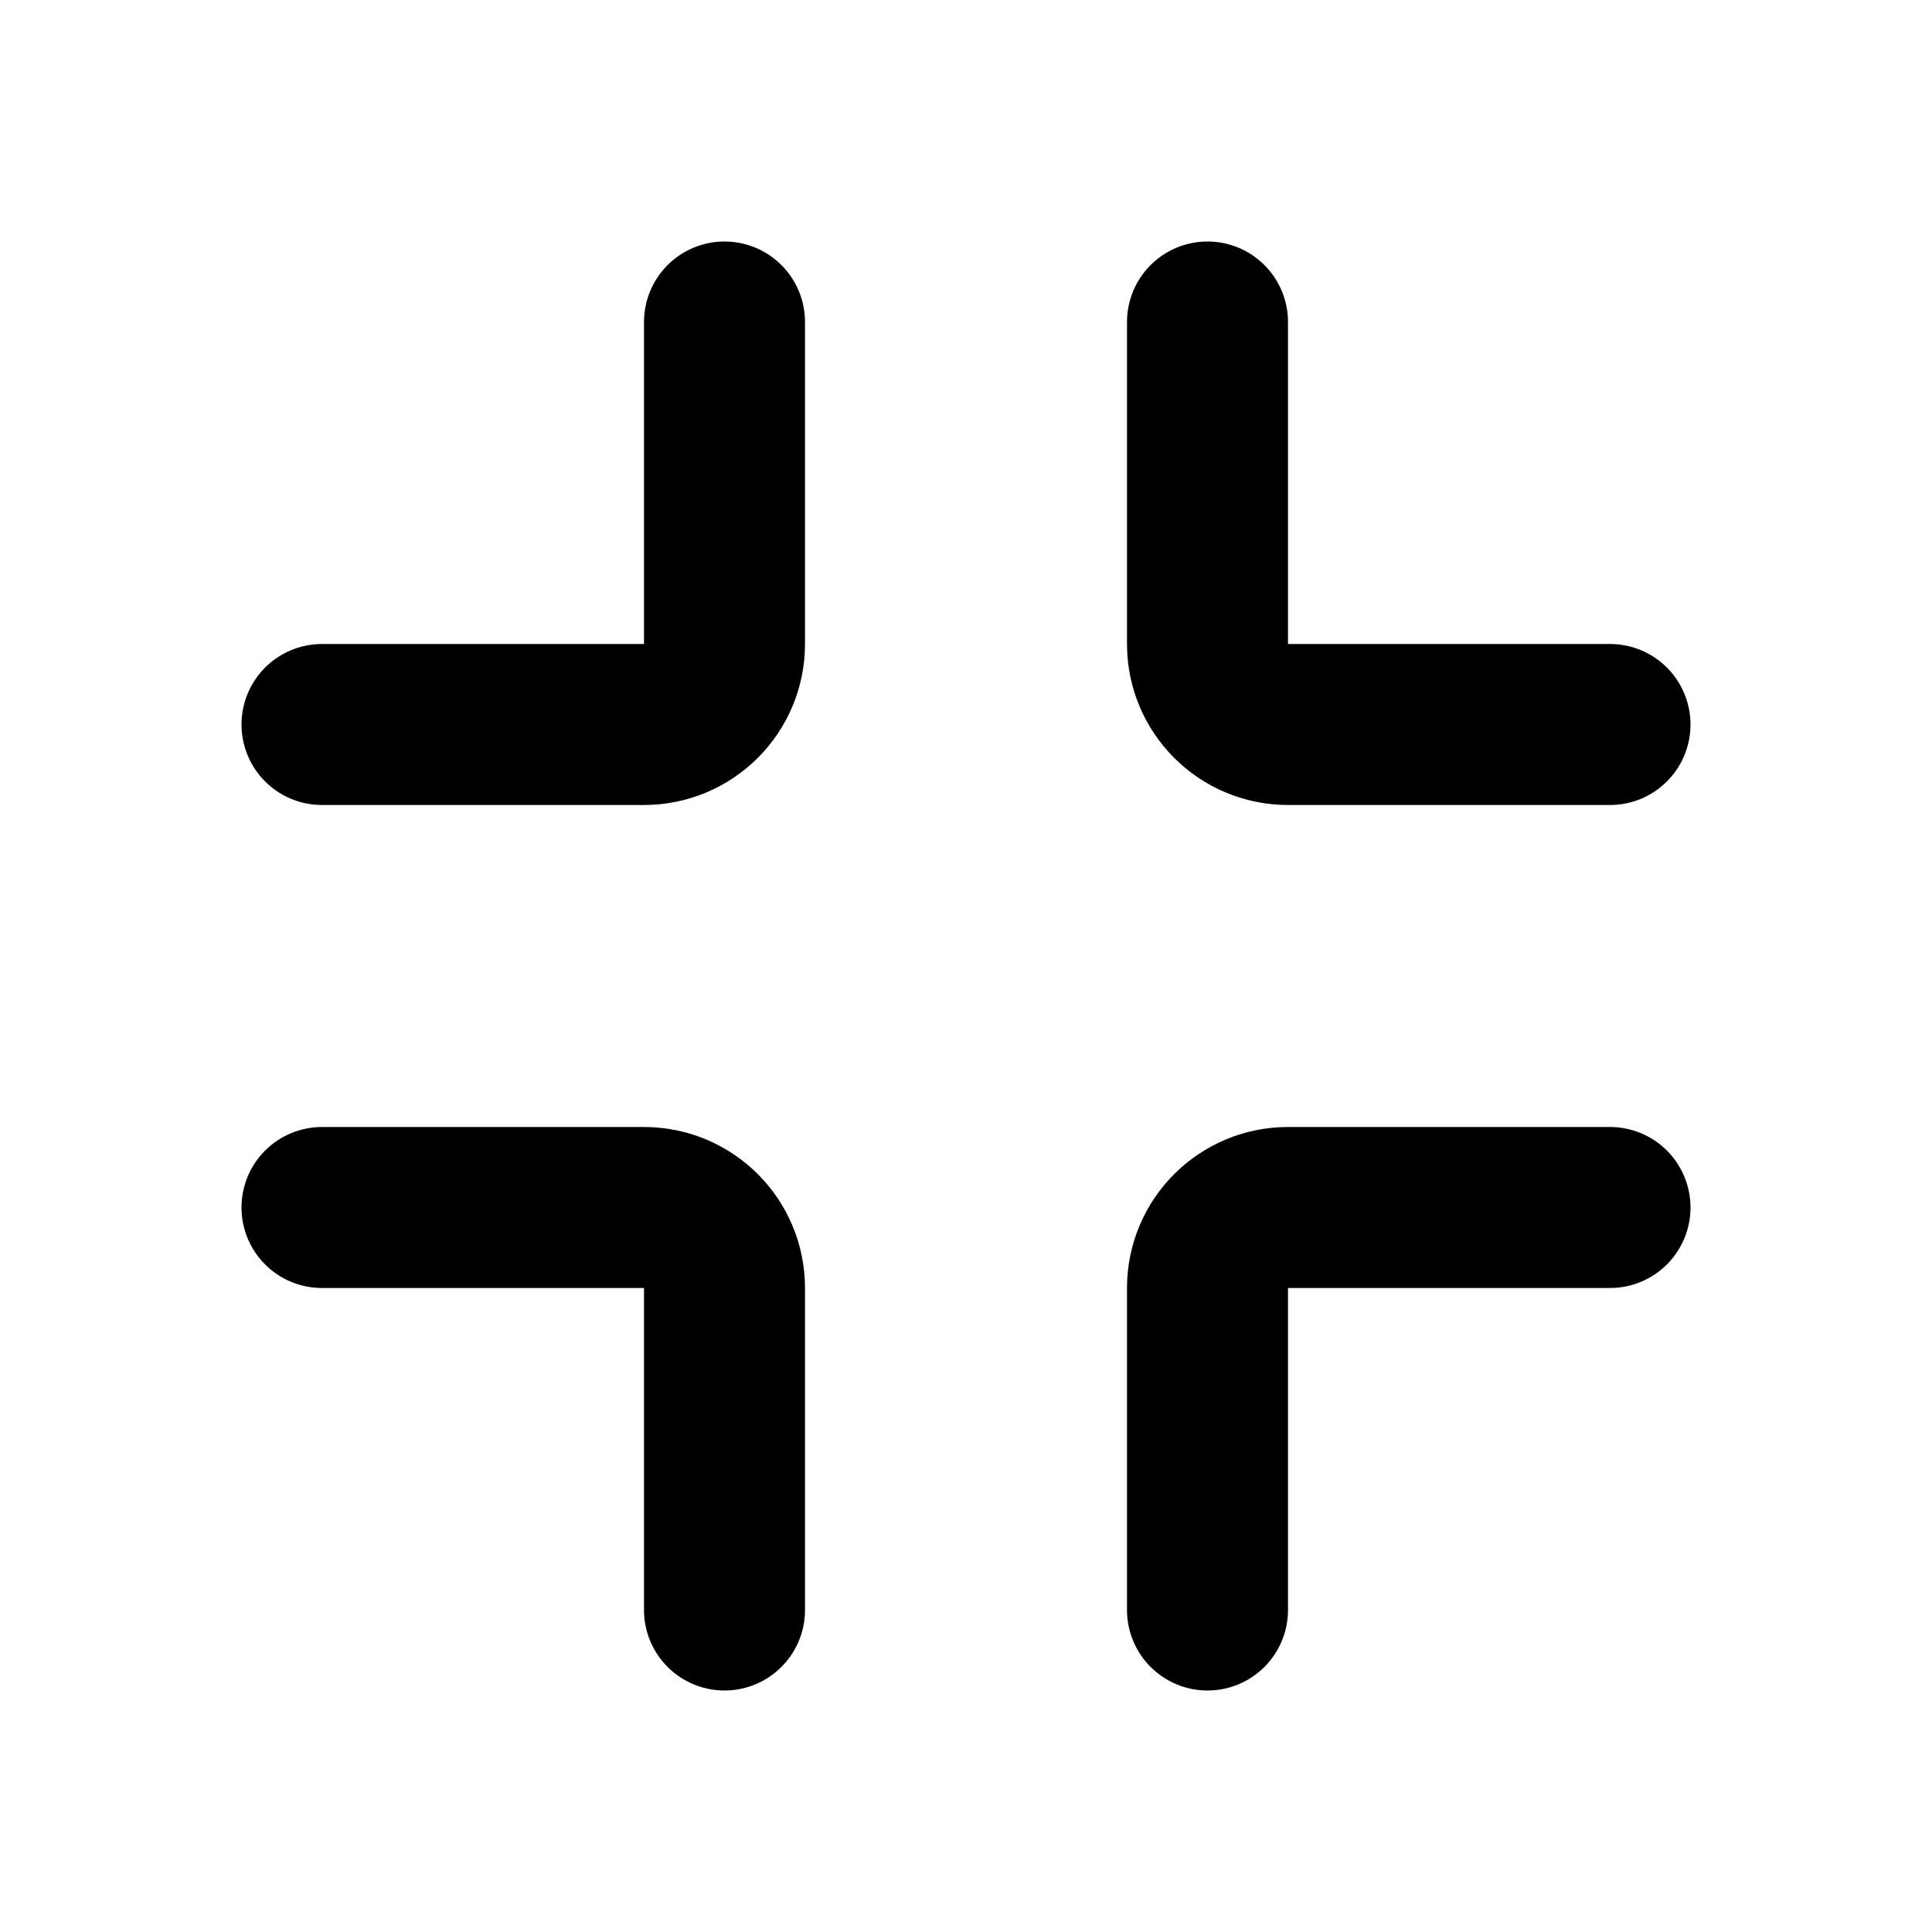
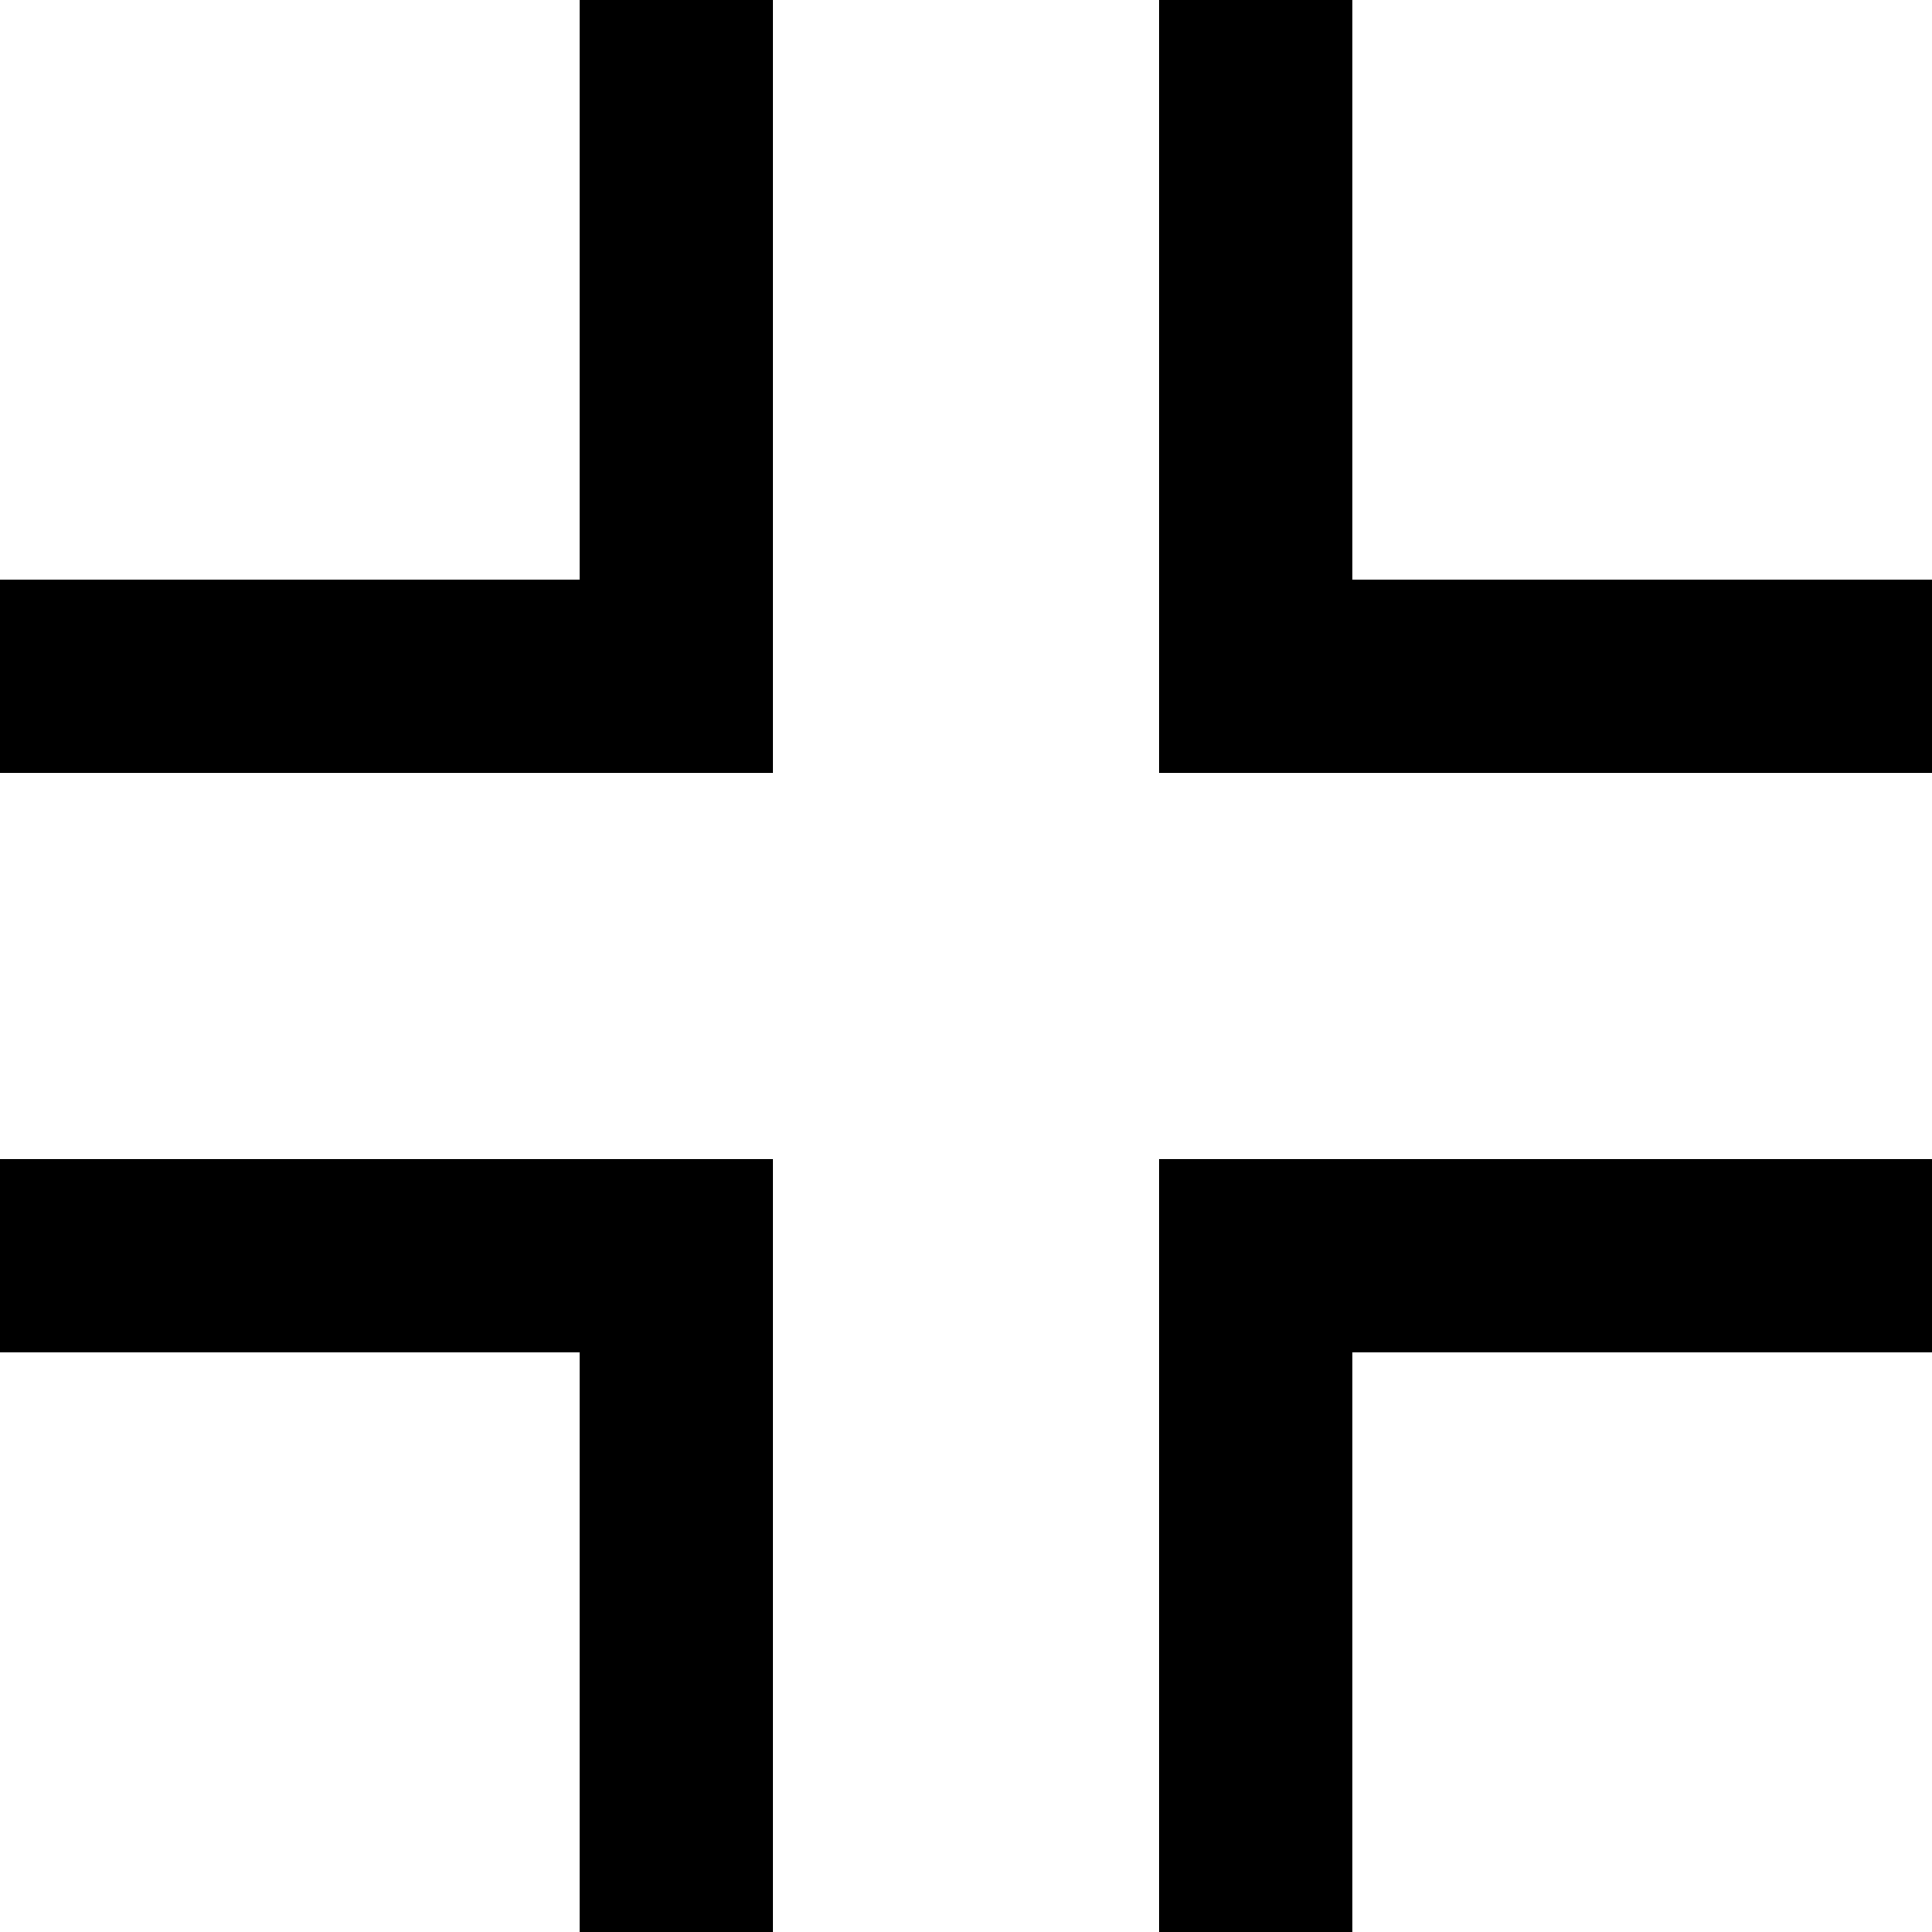
- <svg xmlns="http://www.w3.org/2000/svg" viewBox="0 0 24 24" fill="none" stroke="#000" stroke-width="2" stroke-linecap="round" stroke-linejoin="round">
-   <path d="M9 4v4a1 1 0 0 1-1 1H4" />
-   <path d="M20 9h-4a1 1 0 0 1-1-1V4" />
-   <path d="M15 20v-4a1 1 0 0 1 1-1h4" />
-   <path d="M4 15h4a1 1 0 0 1 1 1v4" />
+ <svg xmlns="http://www.w3.org/2000/svg" viewBox="0 0 10 10" shape-rendering="crispEdges">
+   <rect x="3" y="0" width="1" height="1" />
+   <rect x="6" y="0" width="1" height="1" />
+   <rect x="3" y="1" width="1" height="1" />
+   <rect x="6" y="1" width="1" height="1" />
+   <rect x="3" y="2" width="1" height="1" />
+   <rect x="6" y="2" width="1" height="1" />
+   <rect x="0" y="3" width="4" height="1" />
+   <rect x="6" y="3" width="4" height="1" />
+   <rect x="0" y="6" width="4" height="1" />
+   <rect x="6" y="6" width="4" height="1" />
+   <rect x="3" y="7" width="1" height="1" />
+   <rect x="6" y="7" width="1" height="1" />
+   <rect x="3" y="8" width="1" height="1" />
+   <rect x="6" y="8" width="1" height="1" />
+   <rect x="3" y="9" width="1" height="1" />
+   <rect x="6" y="9" width="1" height="1" />
</svg>
